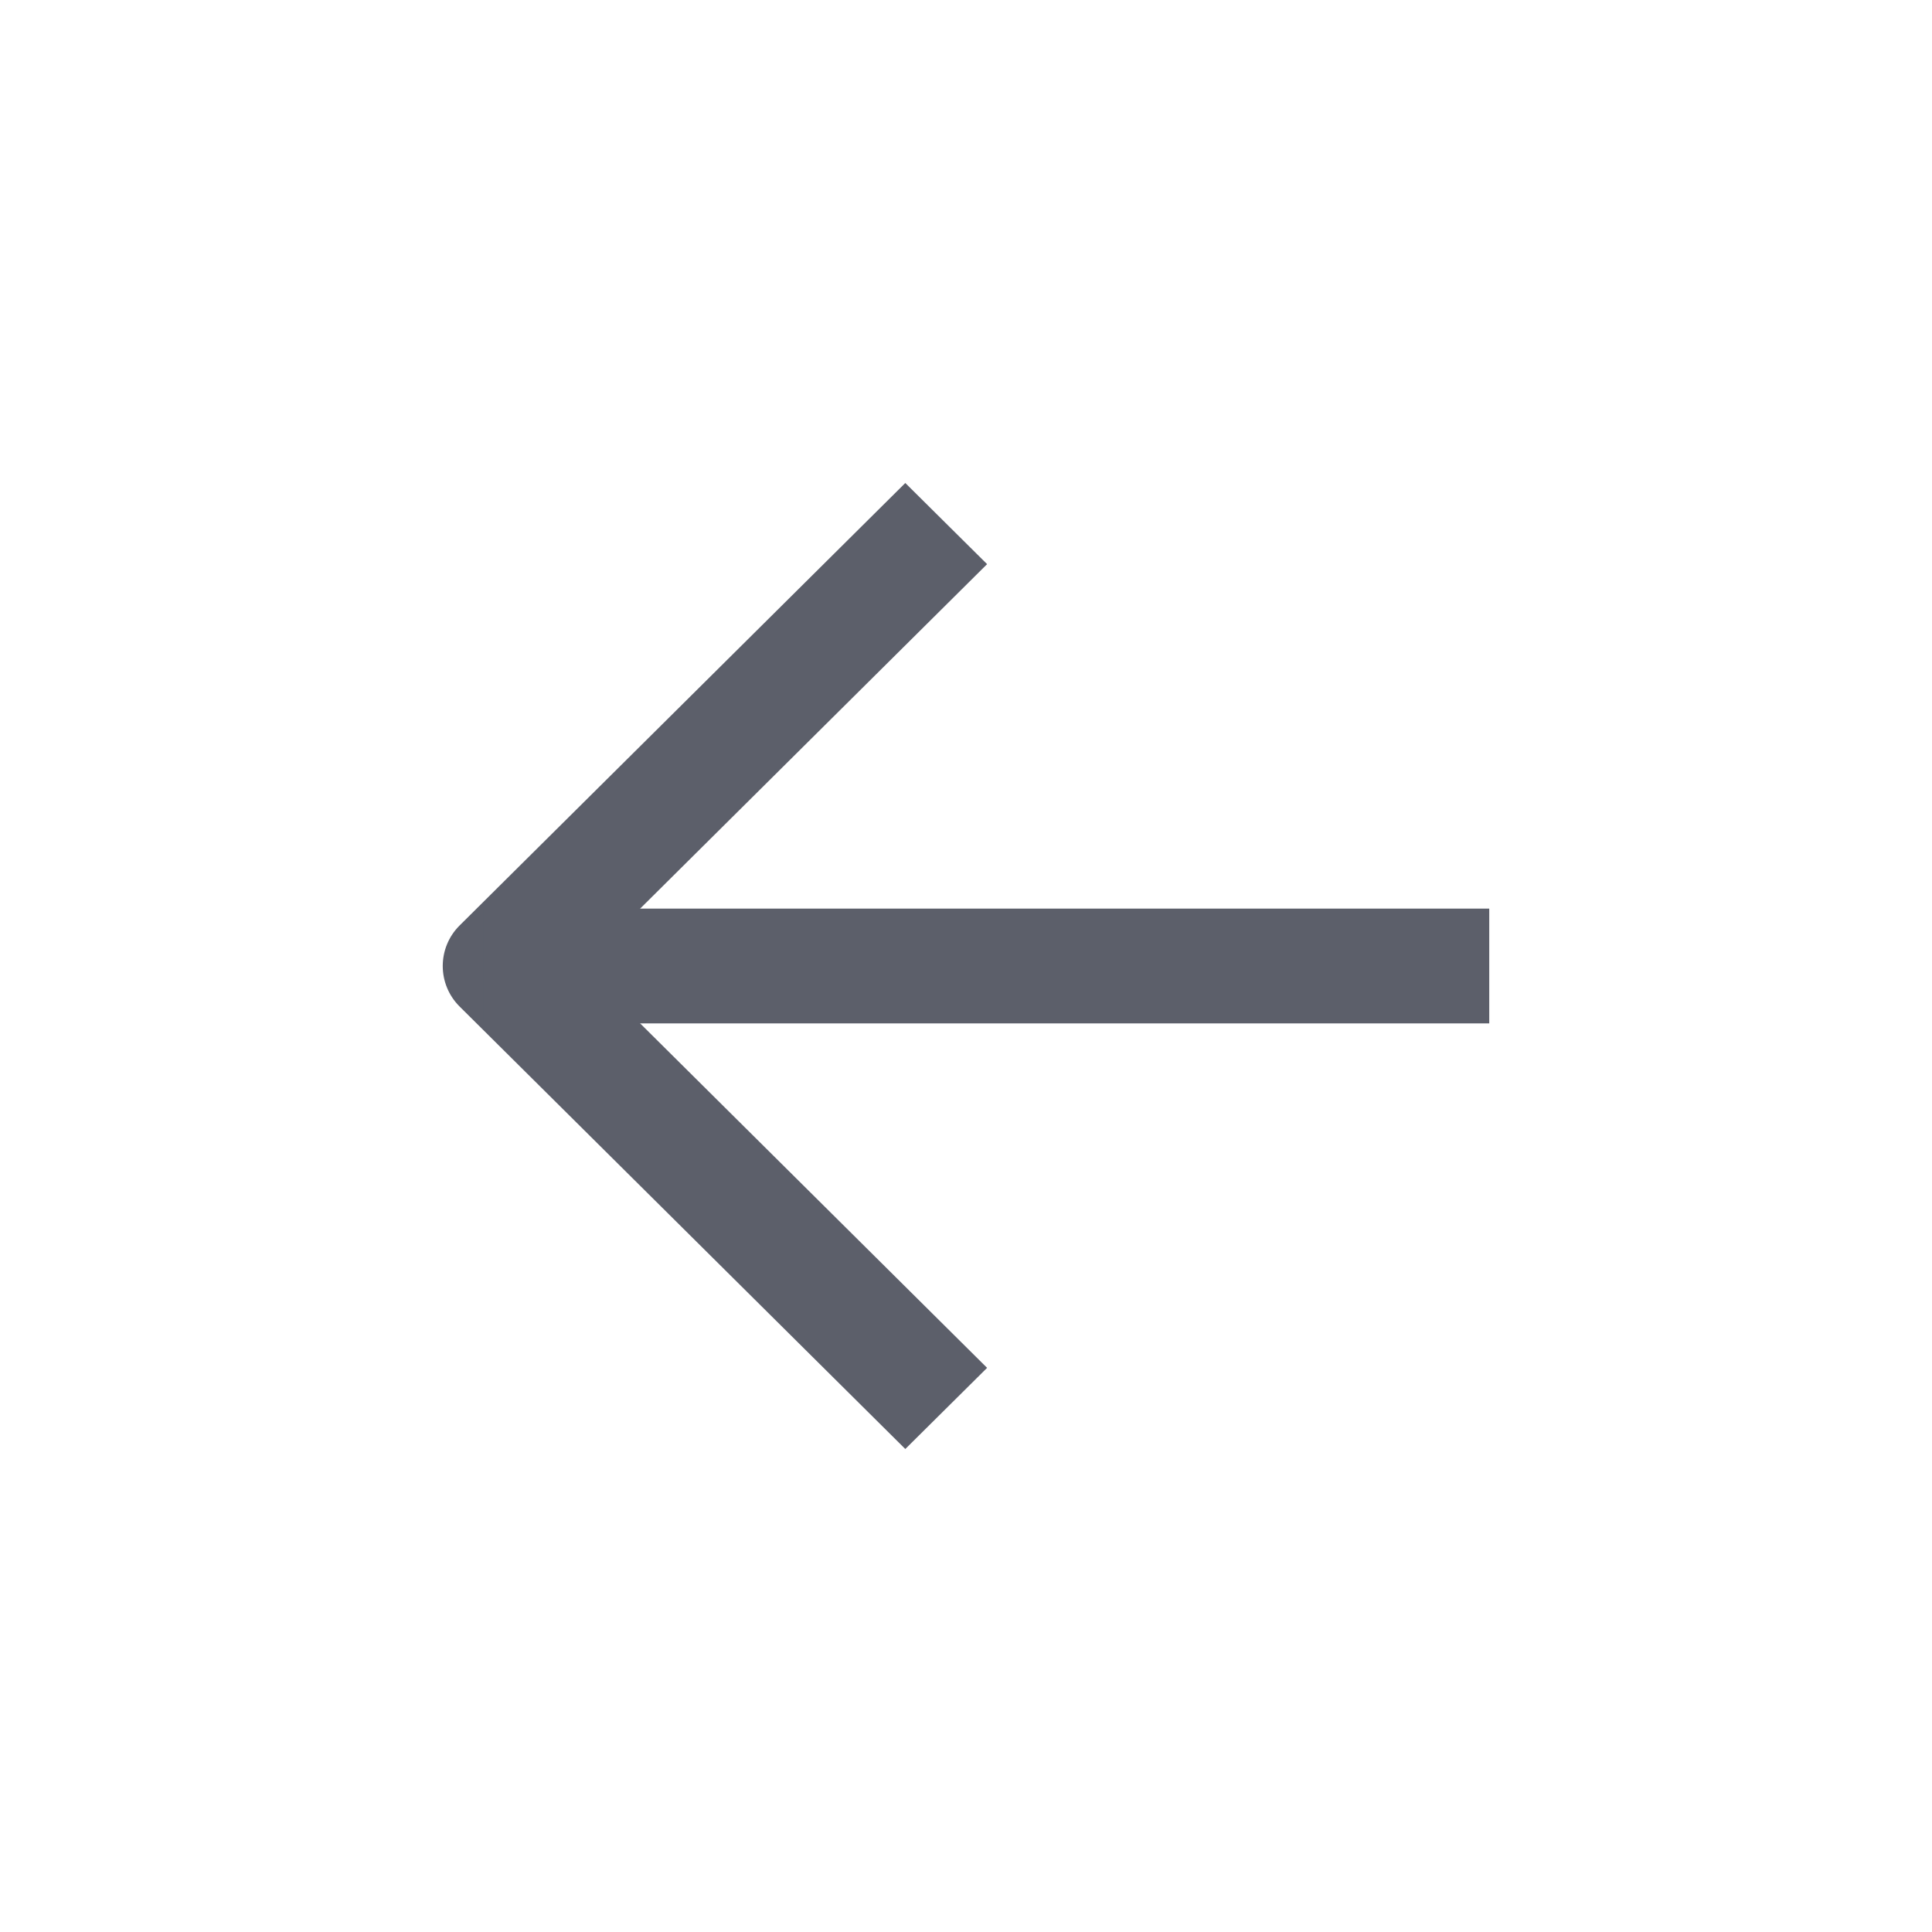
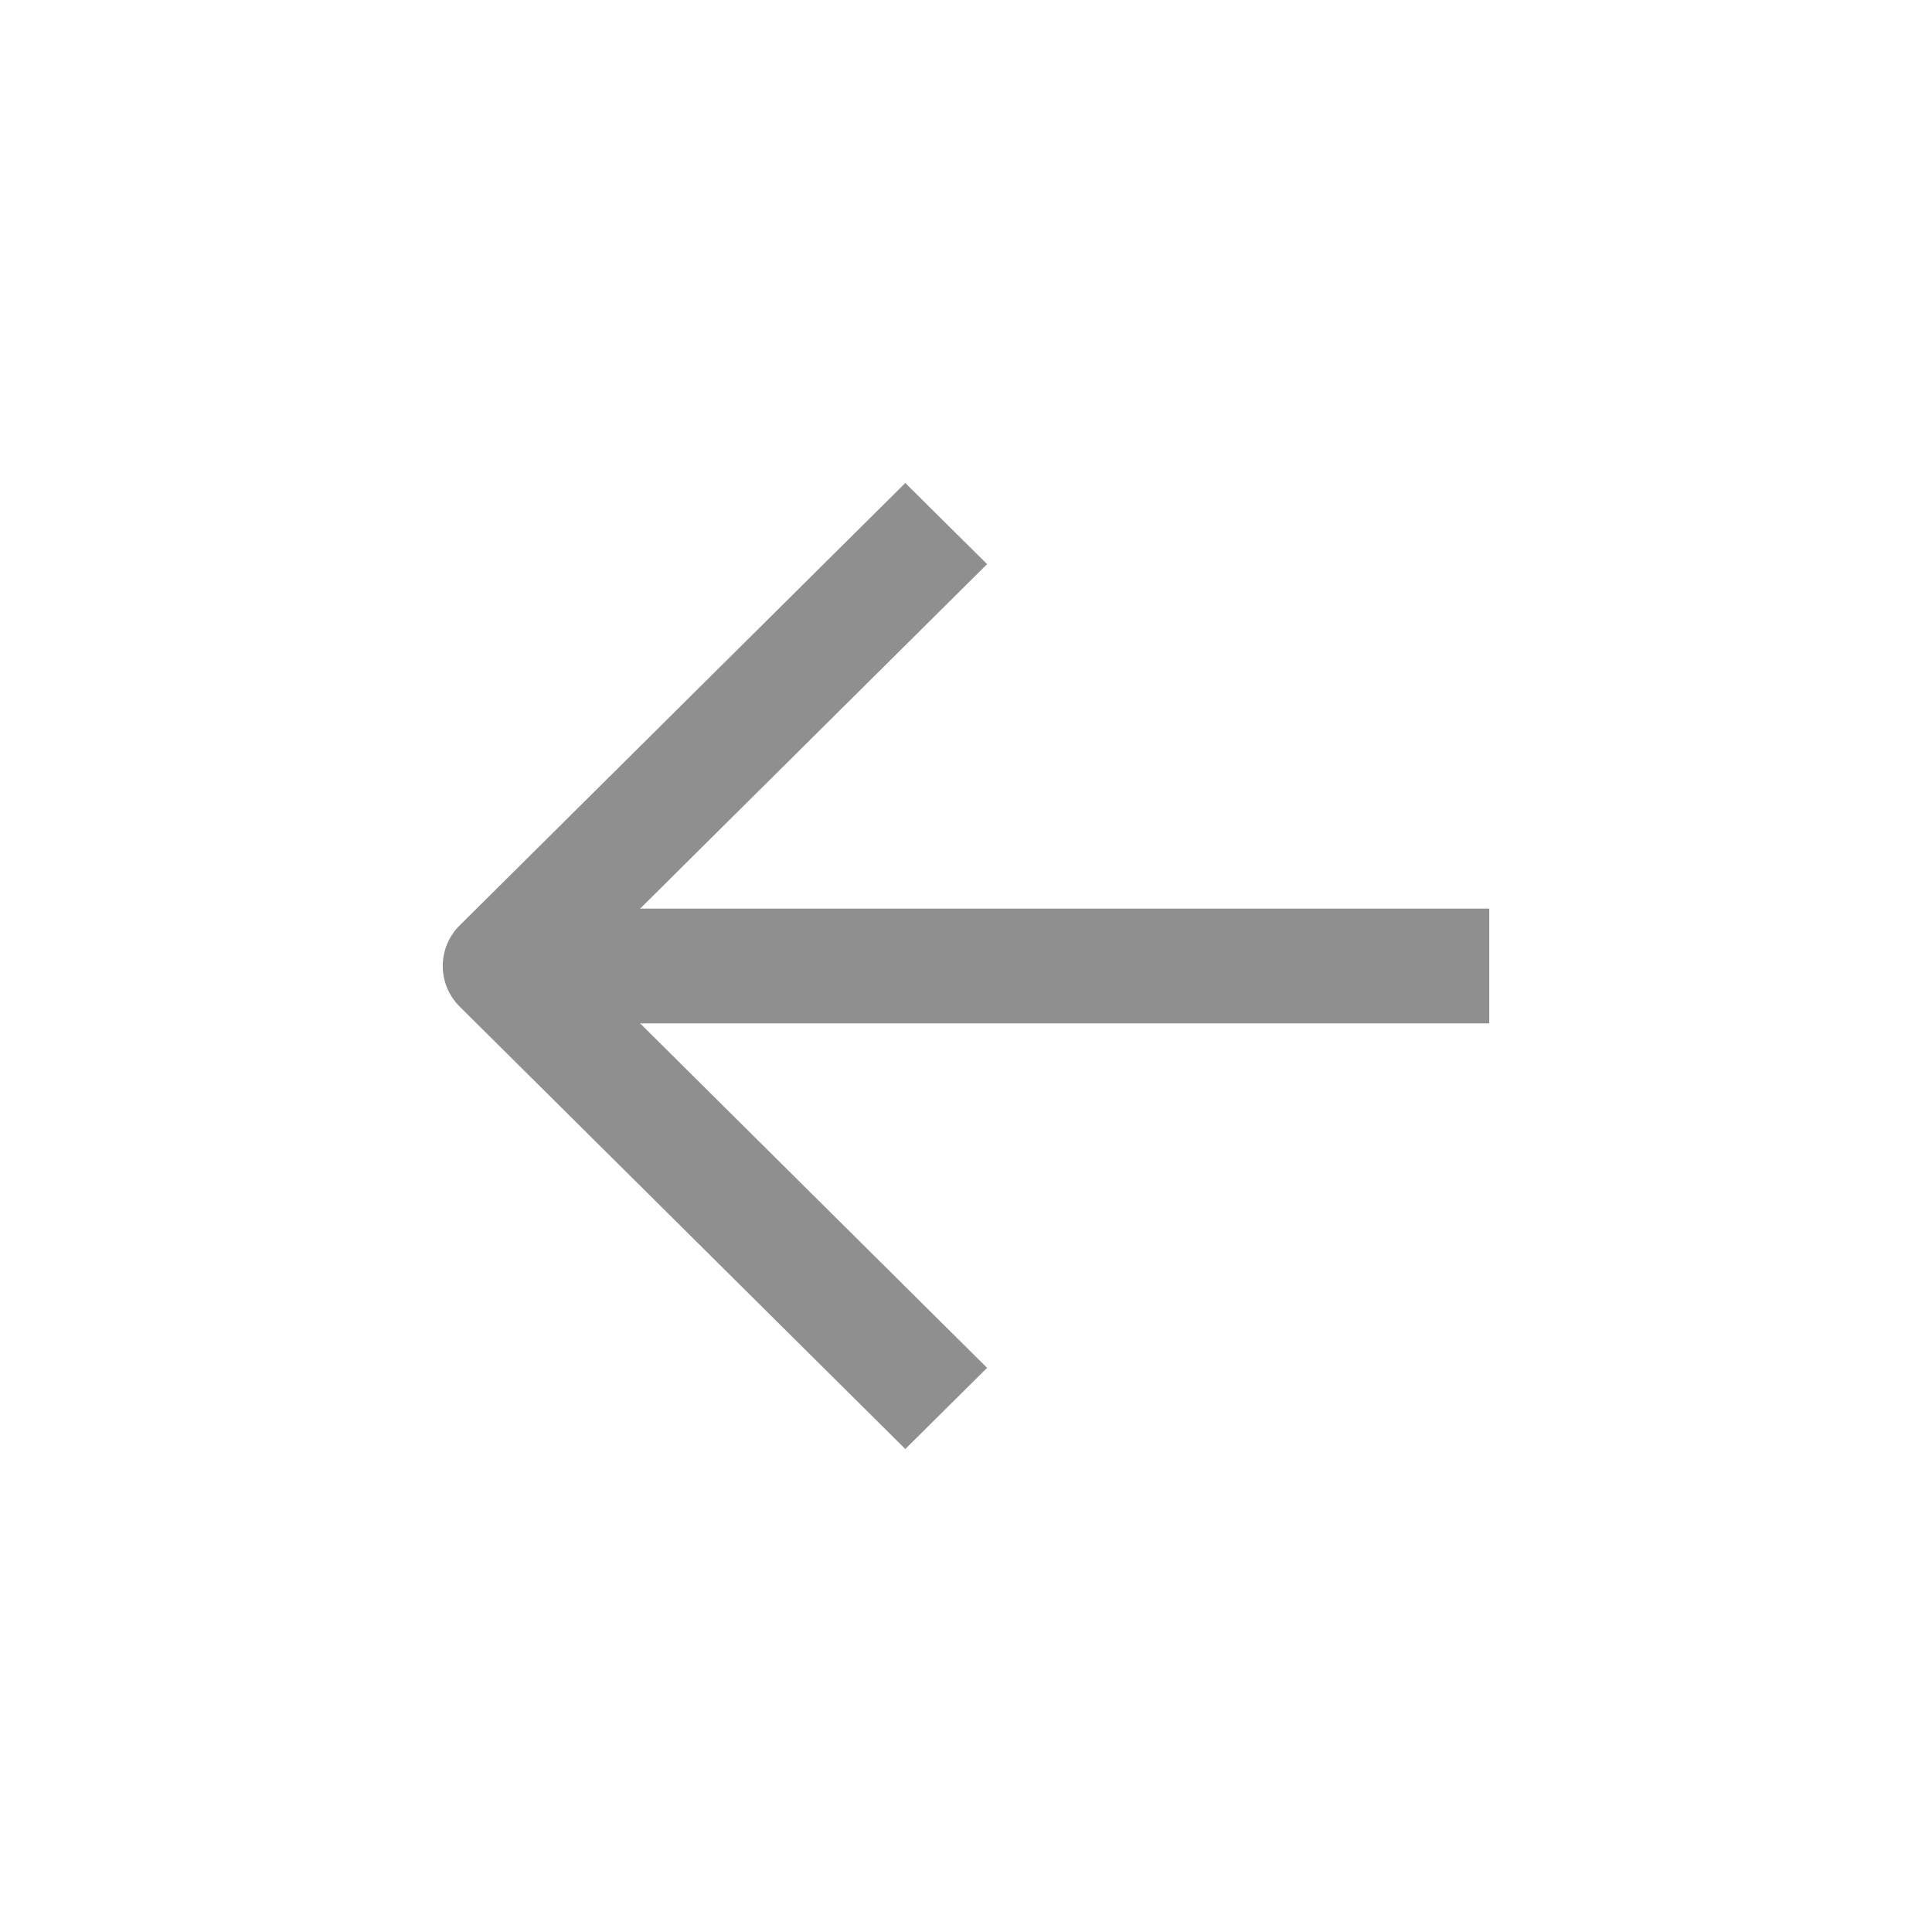
<svg xmlns="http://www.w3.org/2000/svg" width="24" height="24" viewBox="0 0 24 24" fill="none">
-   <path fill-rule="evenodd" clip-rule="evenodd" d="M5.71 12.504C5.43 12.226 5.43 11.774 5.71 11.496L11.246 6L12.262 7.008L7.234 12L12.262 16.992L11.246 18L5.71 12.504Z" fill="#5C5F6A" />
-   <path fill-rule="evenodd" clip-rule="evenodd" d="M6.003 11.287H18.5V12.713H6.003V11.287Z" fill="#5C5F6A" />
+   <path fill-rule="evenodd" clip-rule="evenodd" d="M5.71 12.504C5.43 12.226 5.43 11.774 5.71 11.496L11.246 6L12.262 7.008L7.234 12L12.262 16.992L11.246 18L5.71 12.504Z" fill="#8F8F8F" />
+   <path fill-rule="evenodd" clip-rule="evenodd" d="M6.003 11.287H18.5V12.713H6.003V11.287Z" fill="#8F8F8F" />
</svg>
